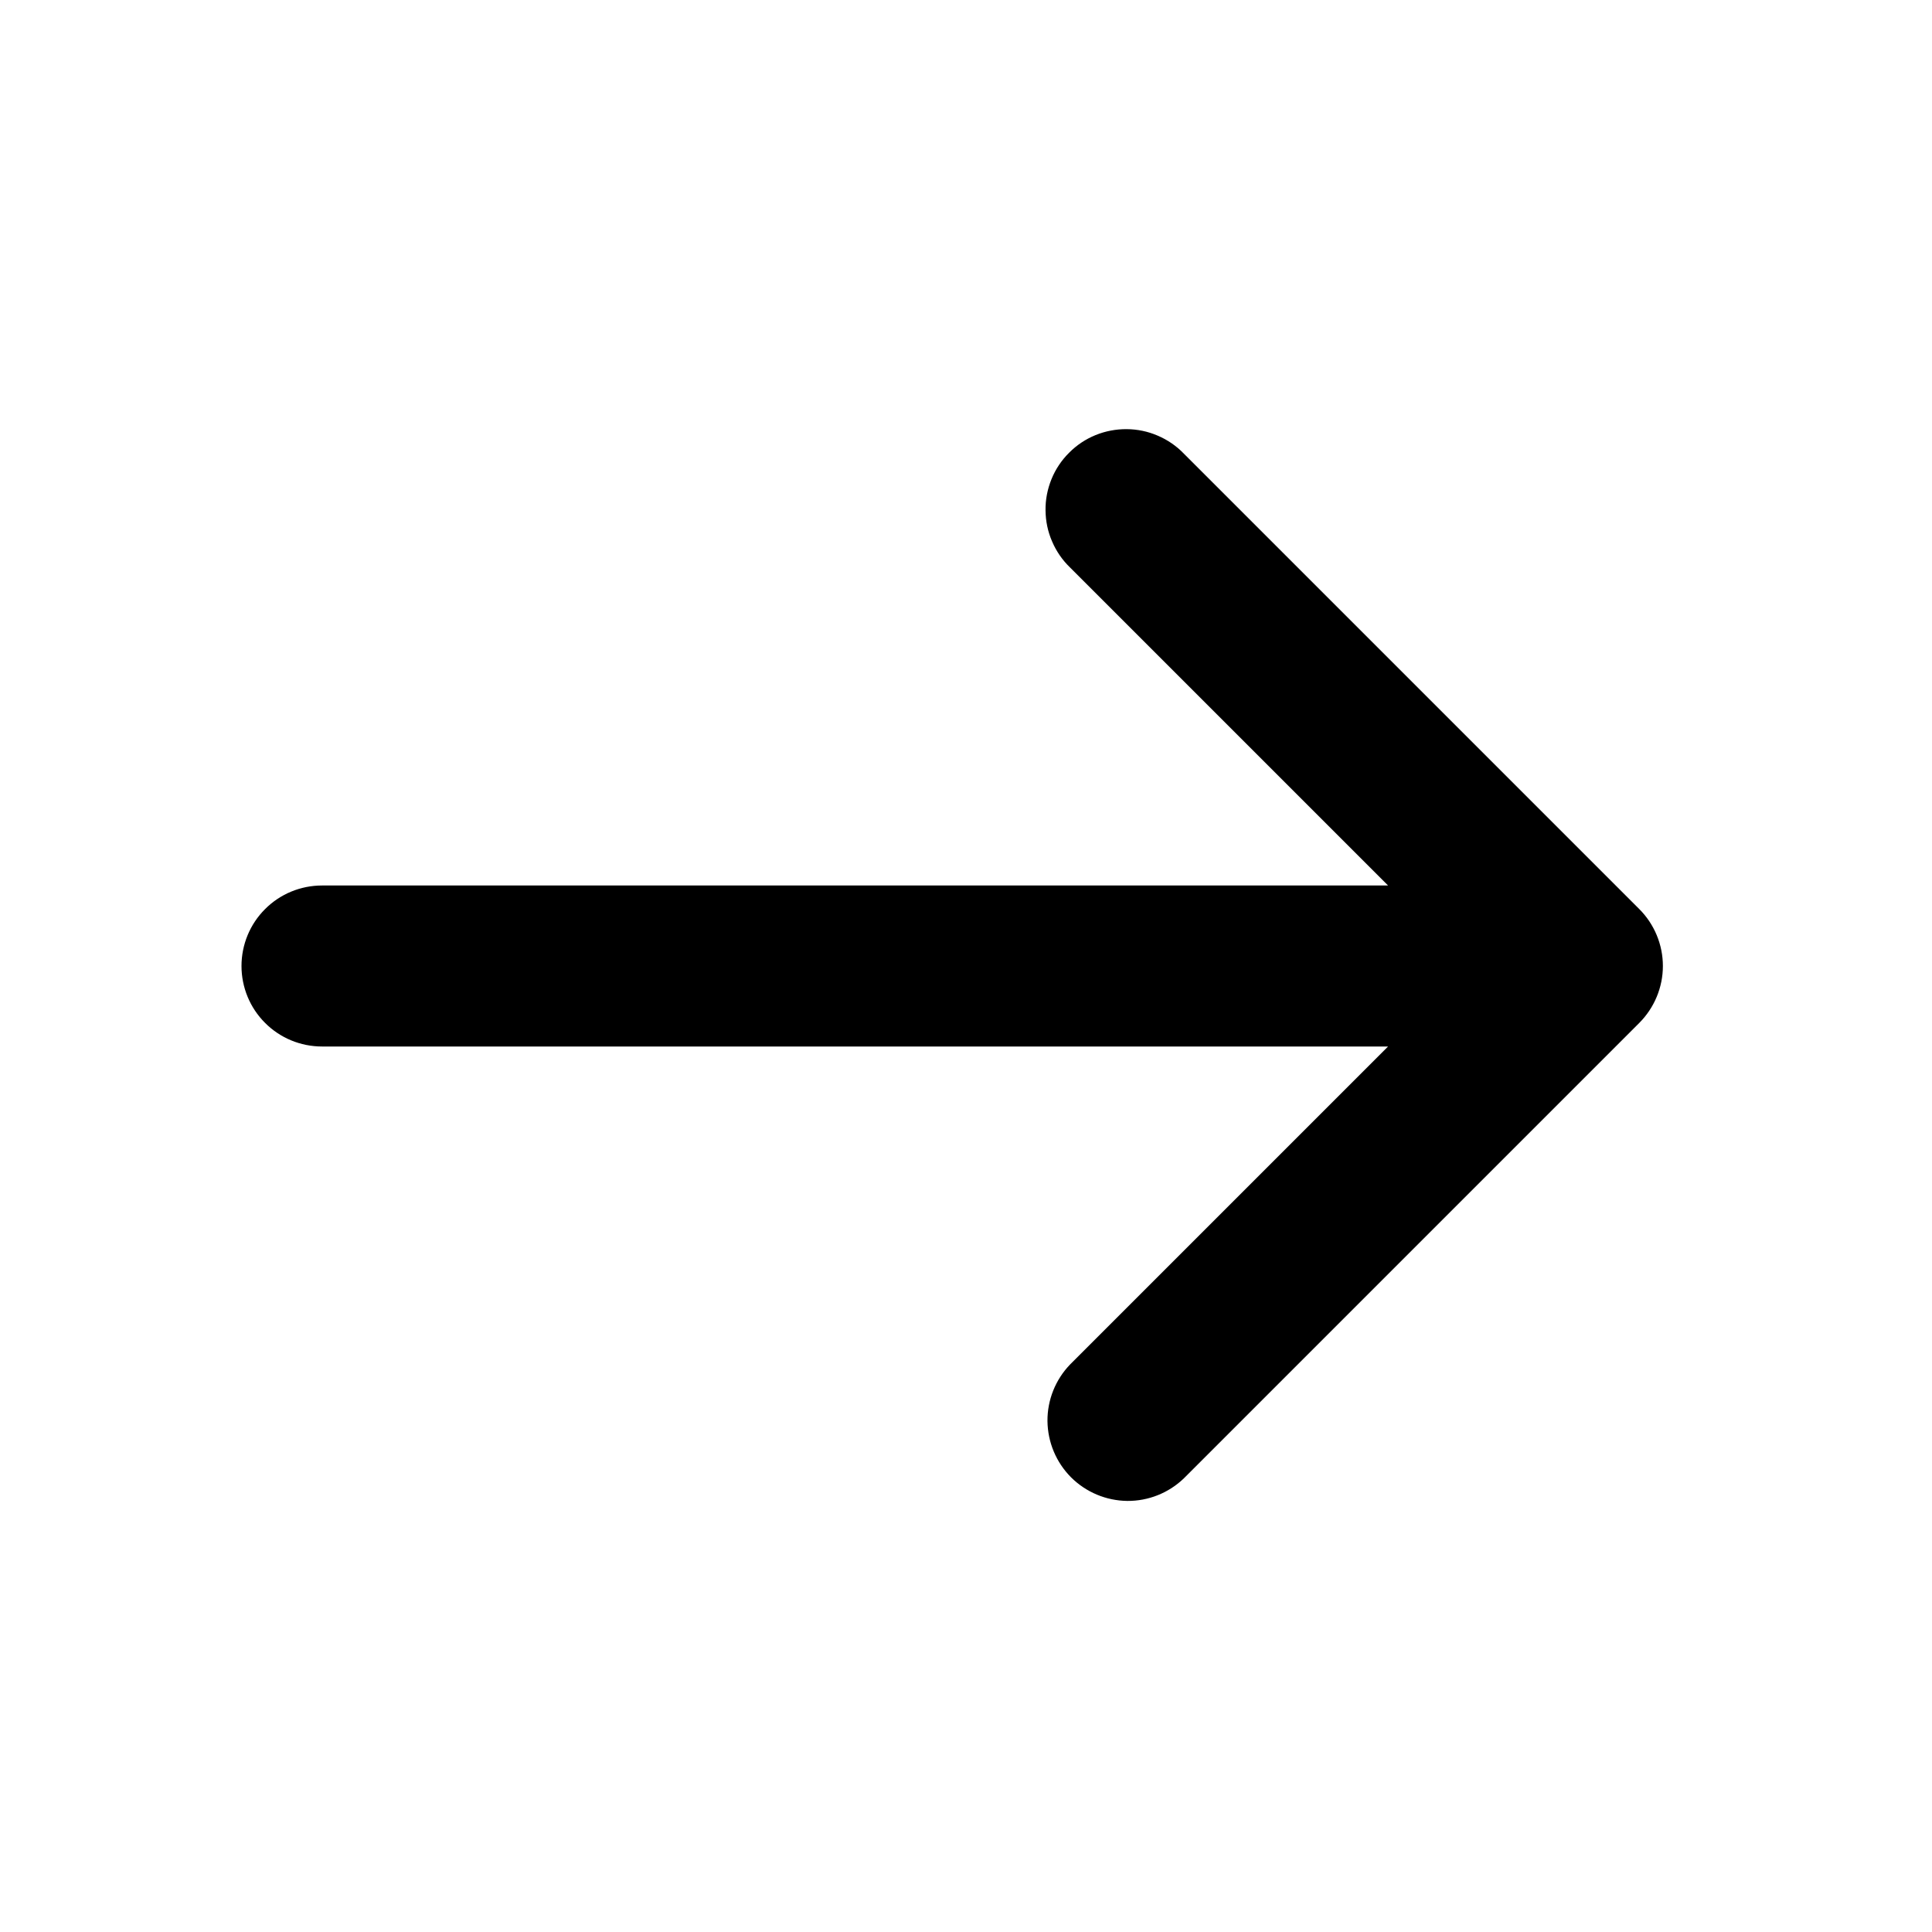
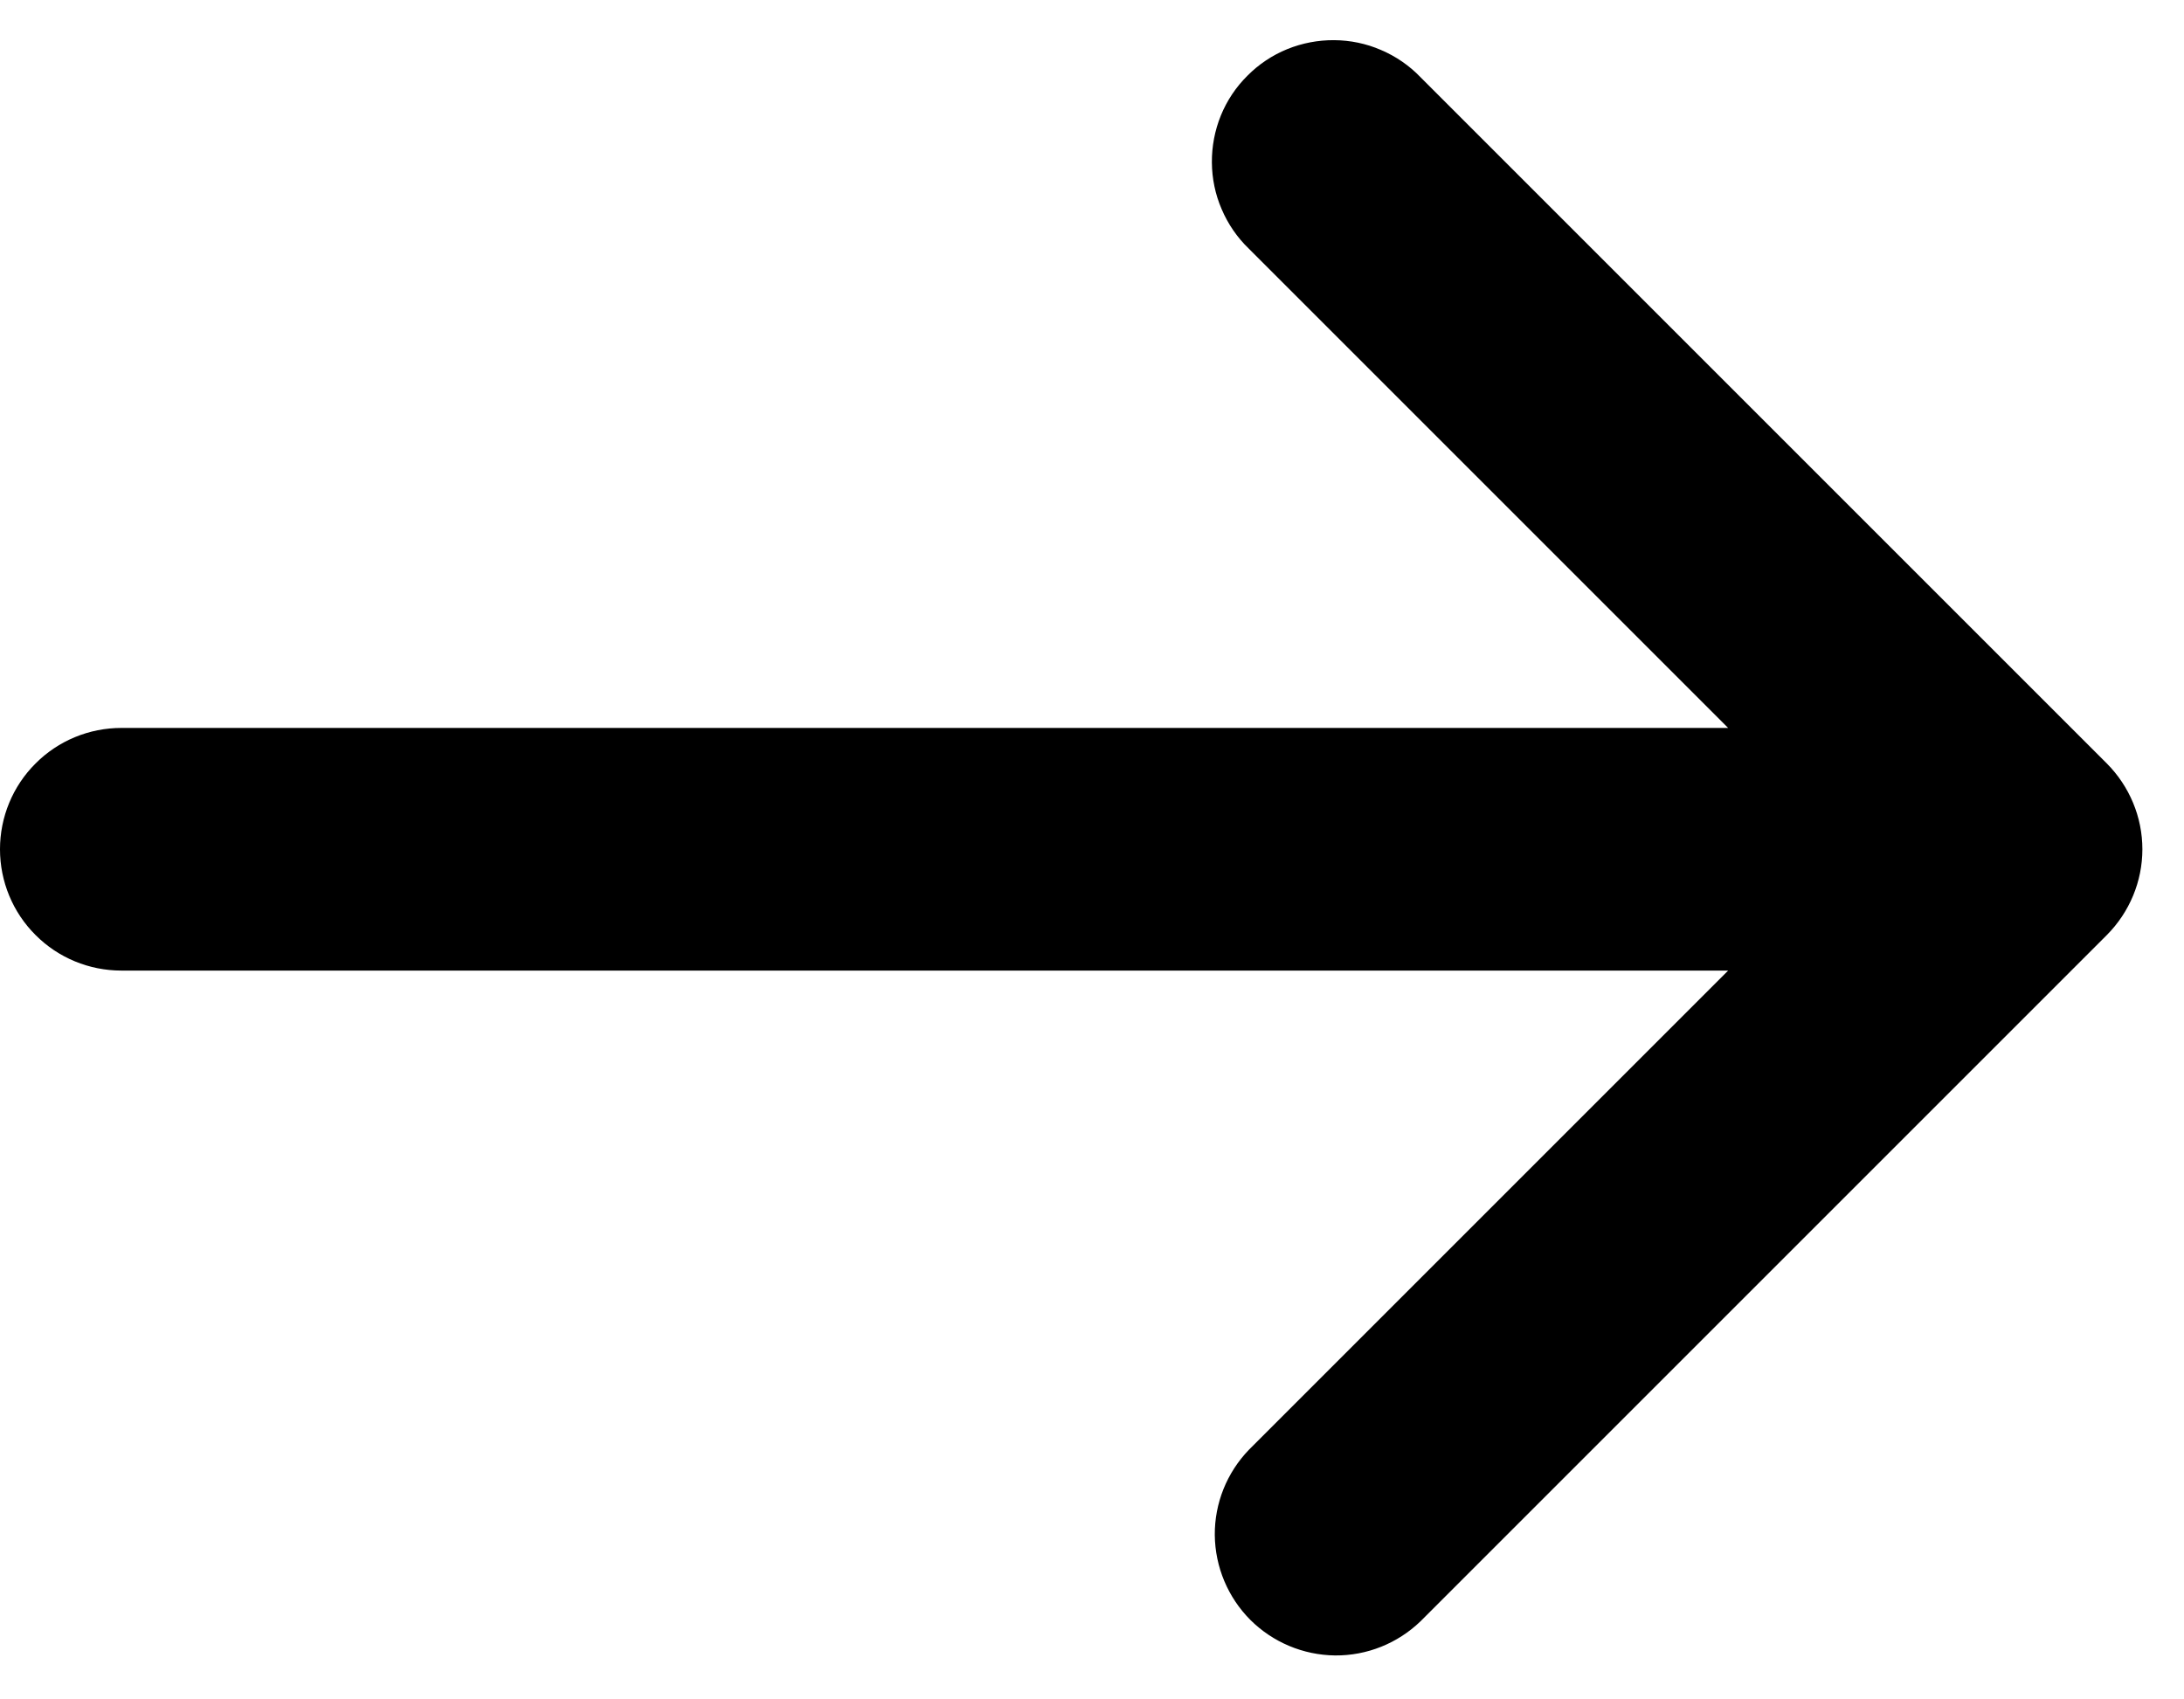
- <svg xmlns="http://www.w3.org/2000/svg" width="24" height="24" viewBox="0 0 24 24" fill="none">
-   <path d="M20.364 12.707C20.551 12.519 20.657 12.265 20.657 12C20.657 11.735 20.551 11.48 20.364 11.293L14.707 5.636C14.615 5.54 14.504 5.464 14.382 5.412C14.26 5.359 14.129 5.332 13.996 5.331C13.864 5.33 13.732 5.355 13.609 5.405C13.486 5.455 13.374 5.53 13.281 5.624C13.187 5.717 13.112 5.829 13.062 5.952C13.012 6.075 12.986 6.207 12.988 6.339C12.989 6.472 13.016 6.603 13.069 6.725C13.121 6.847 13.197 6.958 13.293 7.05L17.243 11L4 11C3.735 11 3.48 11.105 3.293 11.293C3.105 11.48 3 11.735 3 12C3 12.265 3.105 12.52 3.293 12.707C3.48 12.895 3.735 13 4 13L17.243 13L13.293 16.95C13.111 17.139 13.01 17.391 13.012 17.653C13.015 17.916 13.12 18.166 13.305 18.352C13.491 18.537 13.741 18.642 14.004 18.645C14.266 18.647 14.518 18.546 14.707 18.364L20.364 12.707Z" fill="black" />
+ <svg xmlns="http://www.w3.org/2000/svg" width="18" height="14" viewBox="0 0 18 14" fill="none">
+   <path d="M17.364 7.707C17.551 7.519 17.657 7.265 17.657 7C17.657 6.735 17.551 6.481 17.364 6.293L11.707 0.636C11.615 0.54 11.504 0.464 11.382 0.412C11.26 0.359 11.129 0.332 10.996 0.331C10.864 0.33 10.732 0.355 10.609 0.405C10.486 0.455 10.374 0.53 10.281 0.624C10.187 0.717 10.112 0.829 10.062 0.952C10.012 1.075 9.987 1.207 9.988 1.339C9.989 1.472 10.016 1.603 10.069 1.725C10.121 1.847 10.197 1.958 10.293 2.05L14.243 6L1 6C0.735 6 0.48 6.105 0.293 6.293C0.105 6.48 -4.79636e-05 6.735 -4.79752e-05 7C-4.79868e-05 7.265 0.105 7.52 0.293 7.707C0.48 7.895 0.735 8 1 8L14.243 8L10.293 11.95C10.111 12.139 10.01 12.391 10.012 12.653C10.015 12.916 10.12 13.166 10.305 13.352C10.491 13.537 10.741 13.642 11.004 13.645C11.266 13.647 11.518 13.546 11.707 13.364L17.364 7.707Z" fill="black" />
</svg>
